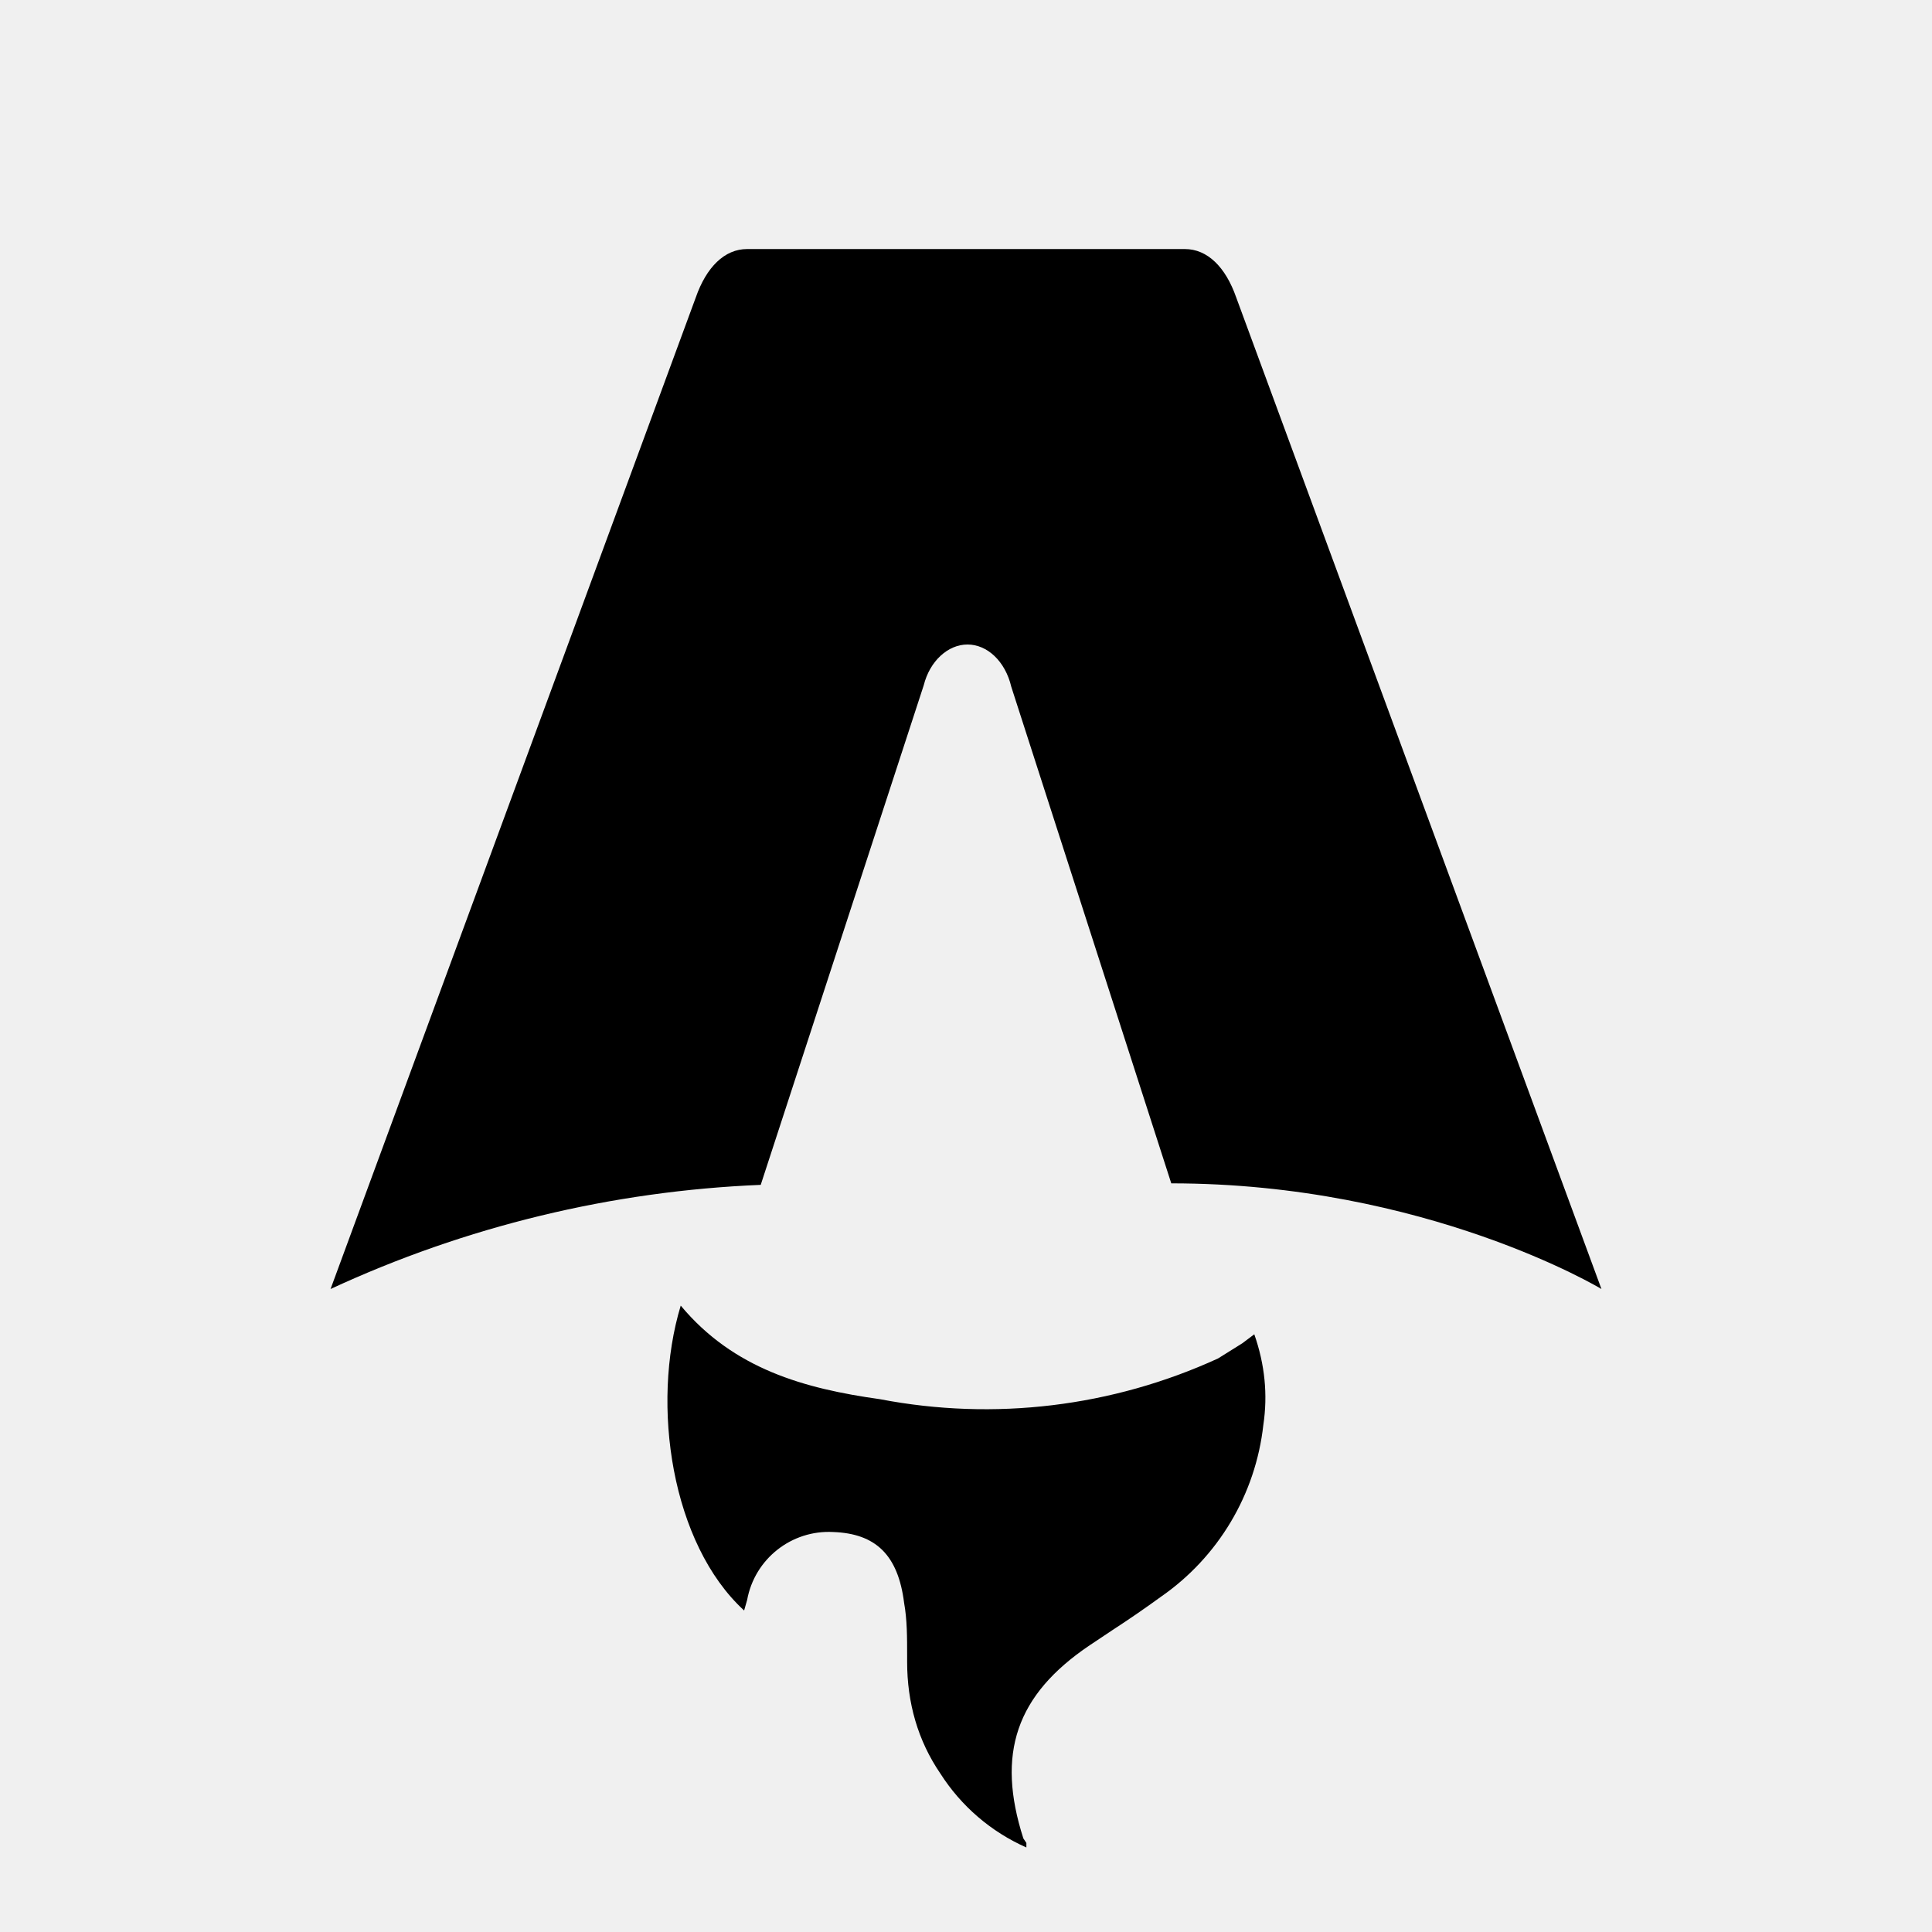
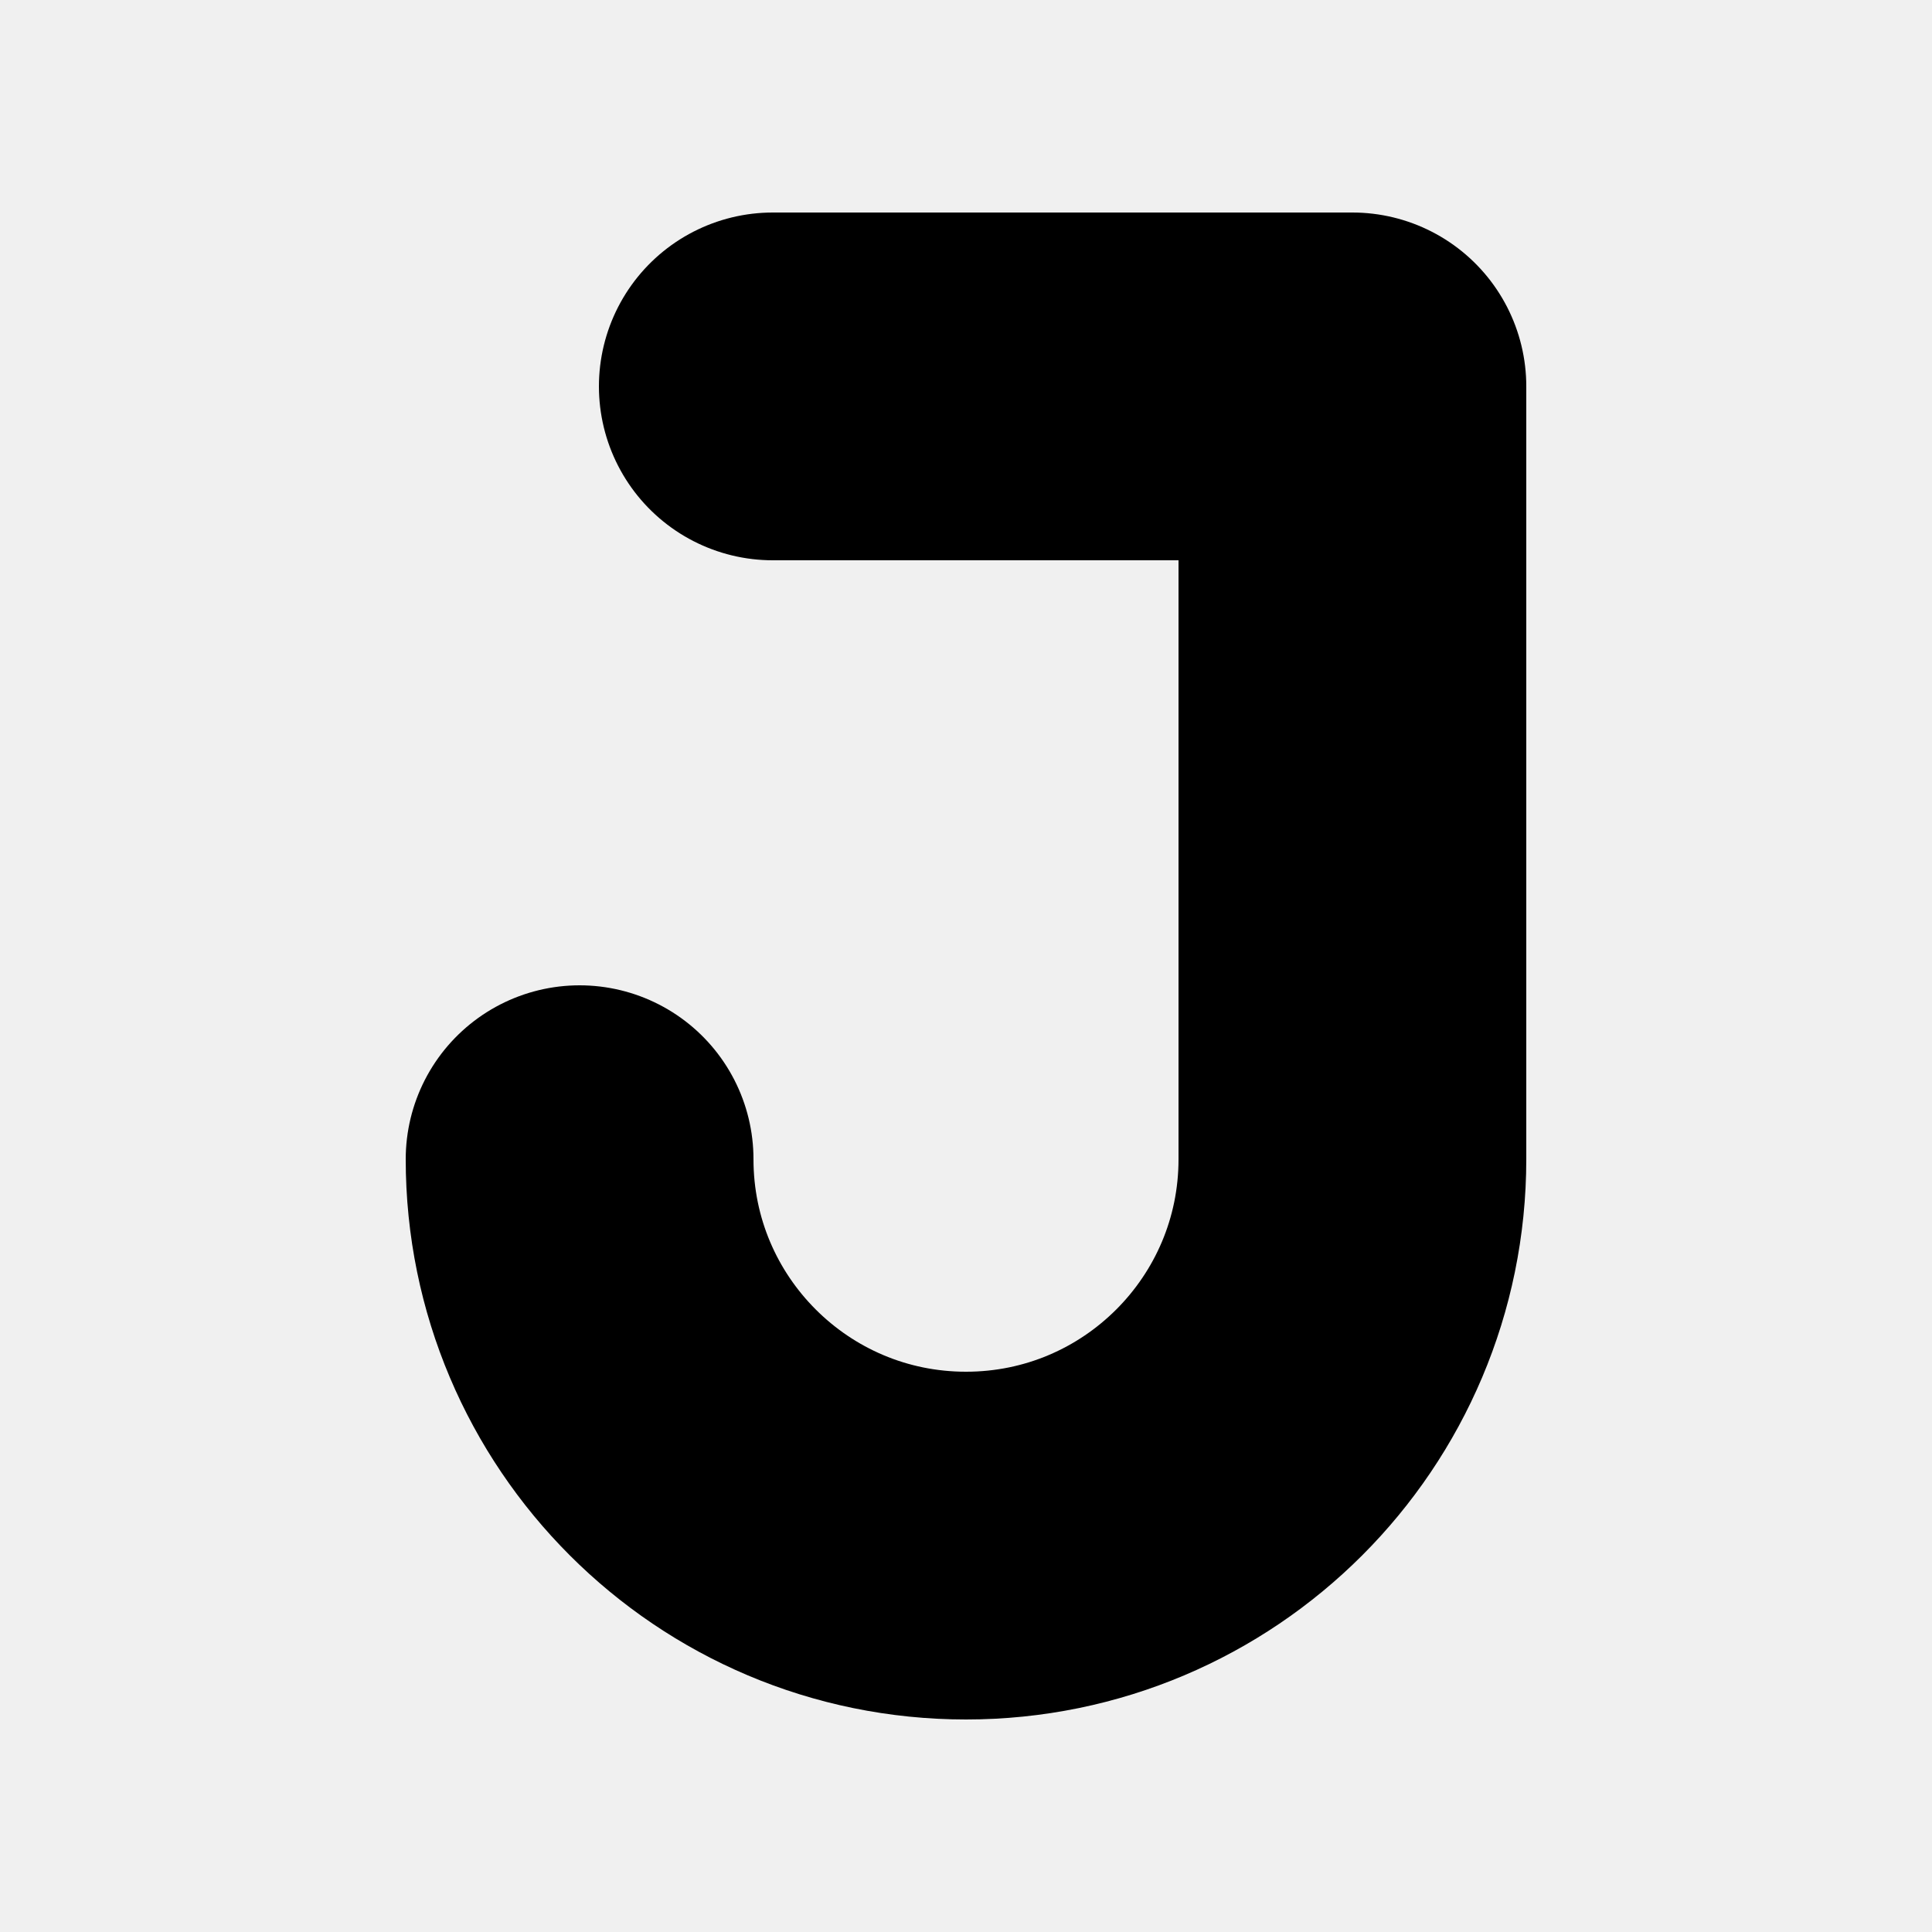
- <svg xmlns="http://www.w3.org/2000/svg" fill="none" viewBox="0 0 128 128">
-   <path d="M50.4 78.5a75.1 75.1 0 0 0-28.5 6.9l24.2-65.7c.7-2 1.9-3.2 3.4-3.2h29c1.5 0 2.7 1.2 3.4 3.2l24.2 65.7s-11.6-7-28.5-7L67 45.5c-.4-1.7-1.6-2.8-2.9-2.8-1.3 0-2.5 1.1-2.9 2.7L50.4 78.5Zm-1.1 28.2Zm-4.2-20.2c-2 6.6-.6 15.8 4.2 20.2a17.5 17.5 0 0 1 .2-.7 5.5 5.5 0 0 1 5.7-4.5c2.8.1 4.3 1.5 4.7 4.7.2 1.1.2 2.3.2 3.5v.4c0 2.7.7 5.2 2.2 7.4a13 13 0 0 0 5.7 4.9v-.3l-.2-.3c-1.8-5.6-.5-9.5 4.4-12.8l1.5-1a73 73 0 0 0 3.2-2.2 16 16 0 0 0 6.8-11.4c.3-2 .1-4-.6-6l-.8.6-1.6 1a37 37 0 0 1-22.4 2.7c-5-.7-9.7-2-13.2-6.2Z" />
-   <style>
-         path { fill: #000; }
-         @media (prefers-color-scheme: dark) {
-             path { fill: #FFF; }
-         }
-     </style>
+ <svg xmlns="http://www.w3.org/2000/svg" viewBox="0 0 100 100" width="100%" height="100%">
+   <path d="M 40 20 H 70 V 60 A 20 20 0 0 1 30 60" fill="none" stroke="#000000" stroke-width="18" stroke-linecap="round" stroke-linejoin="round" />
</svg>
